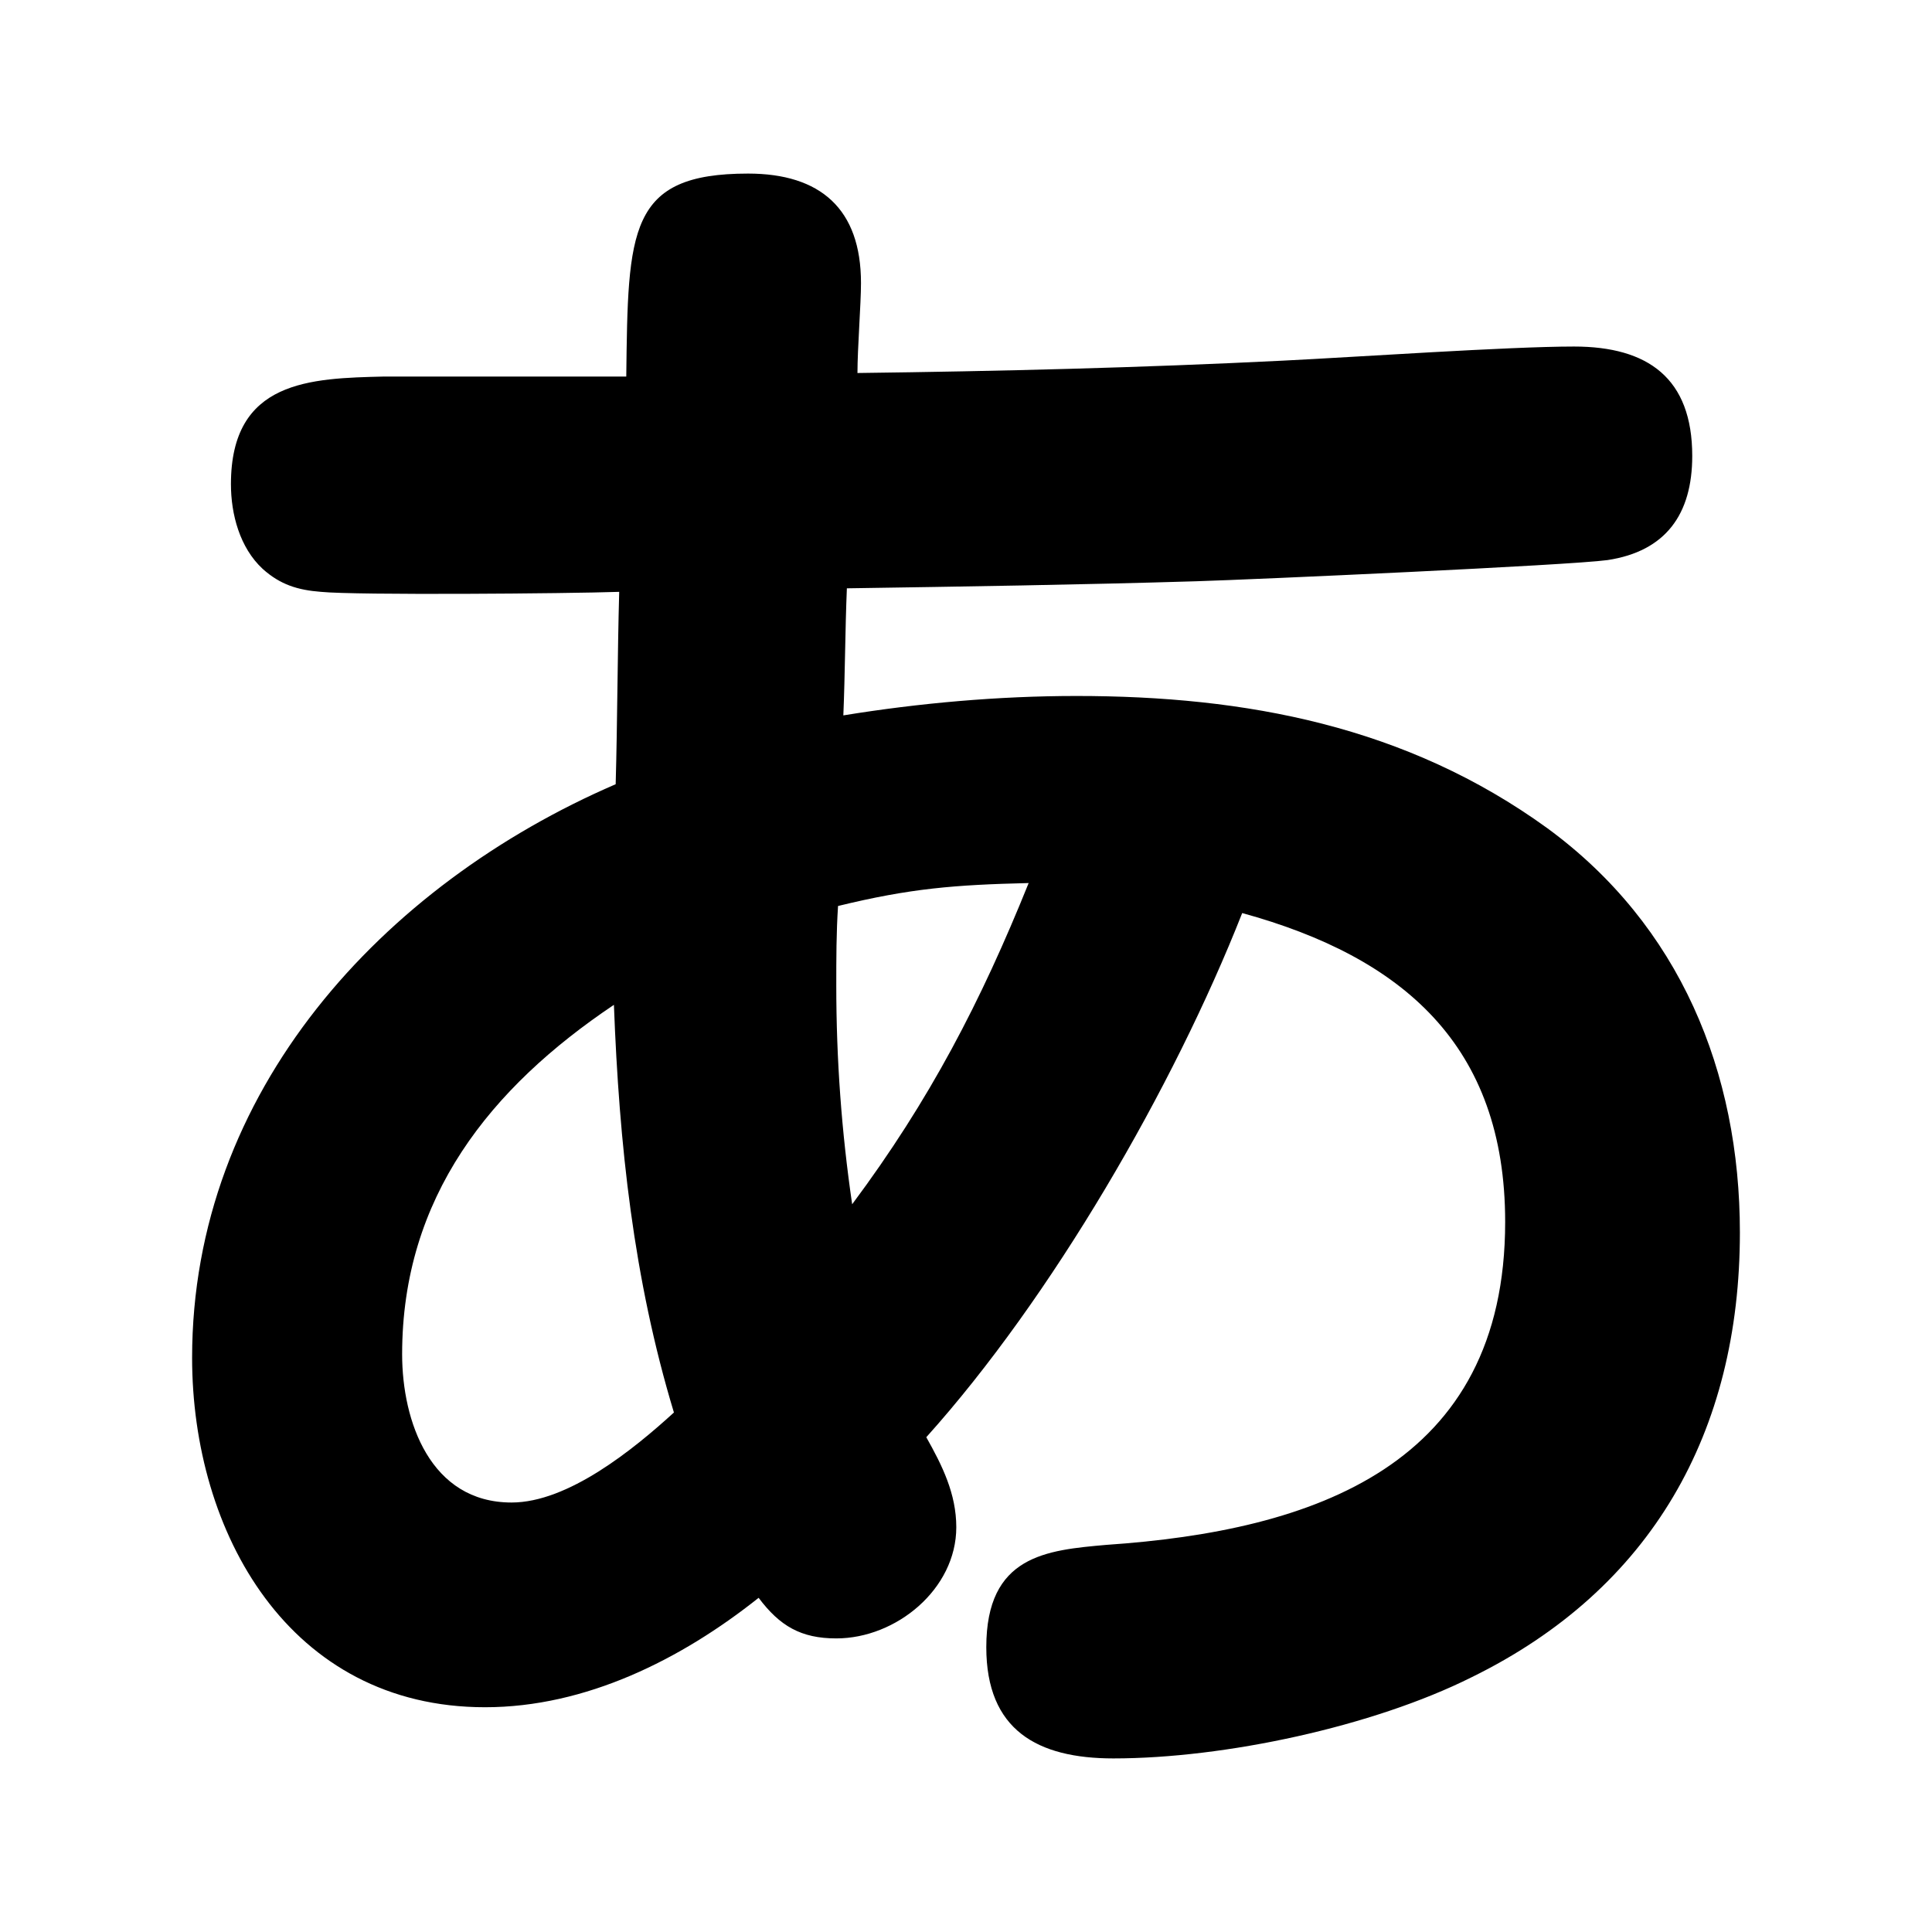
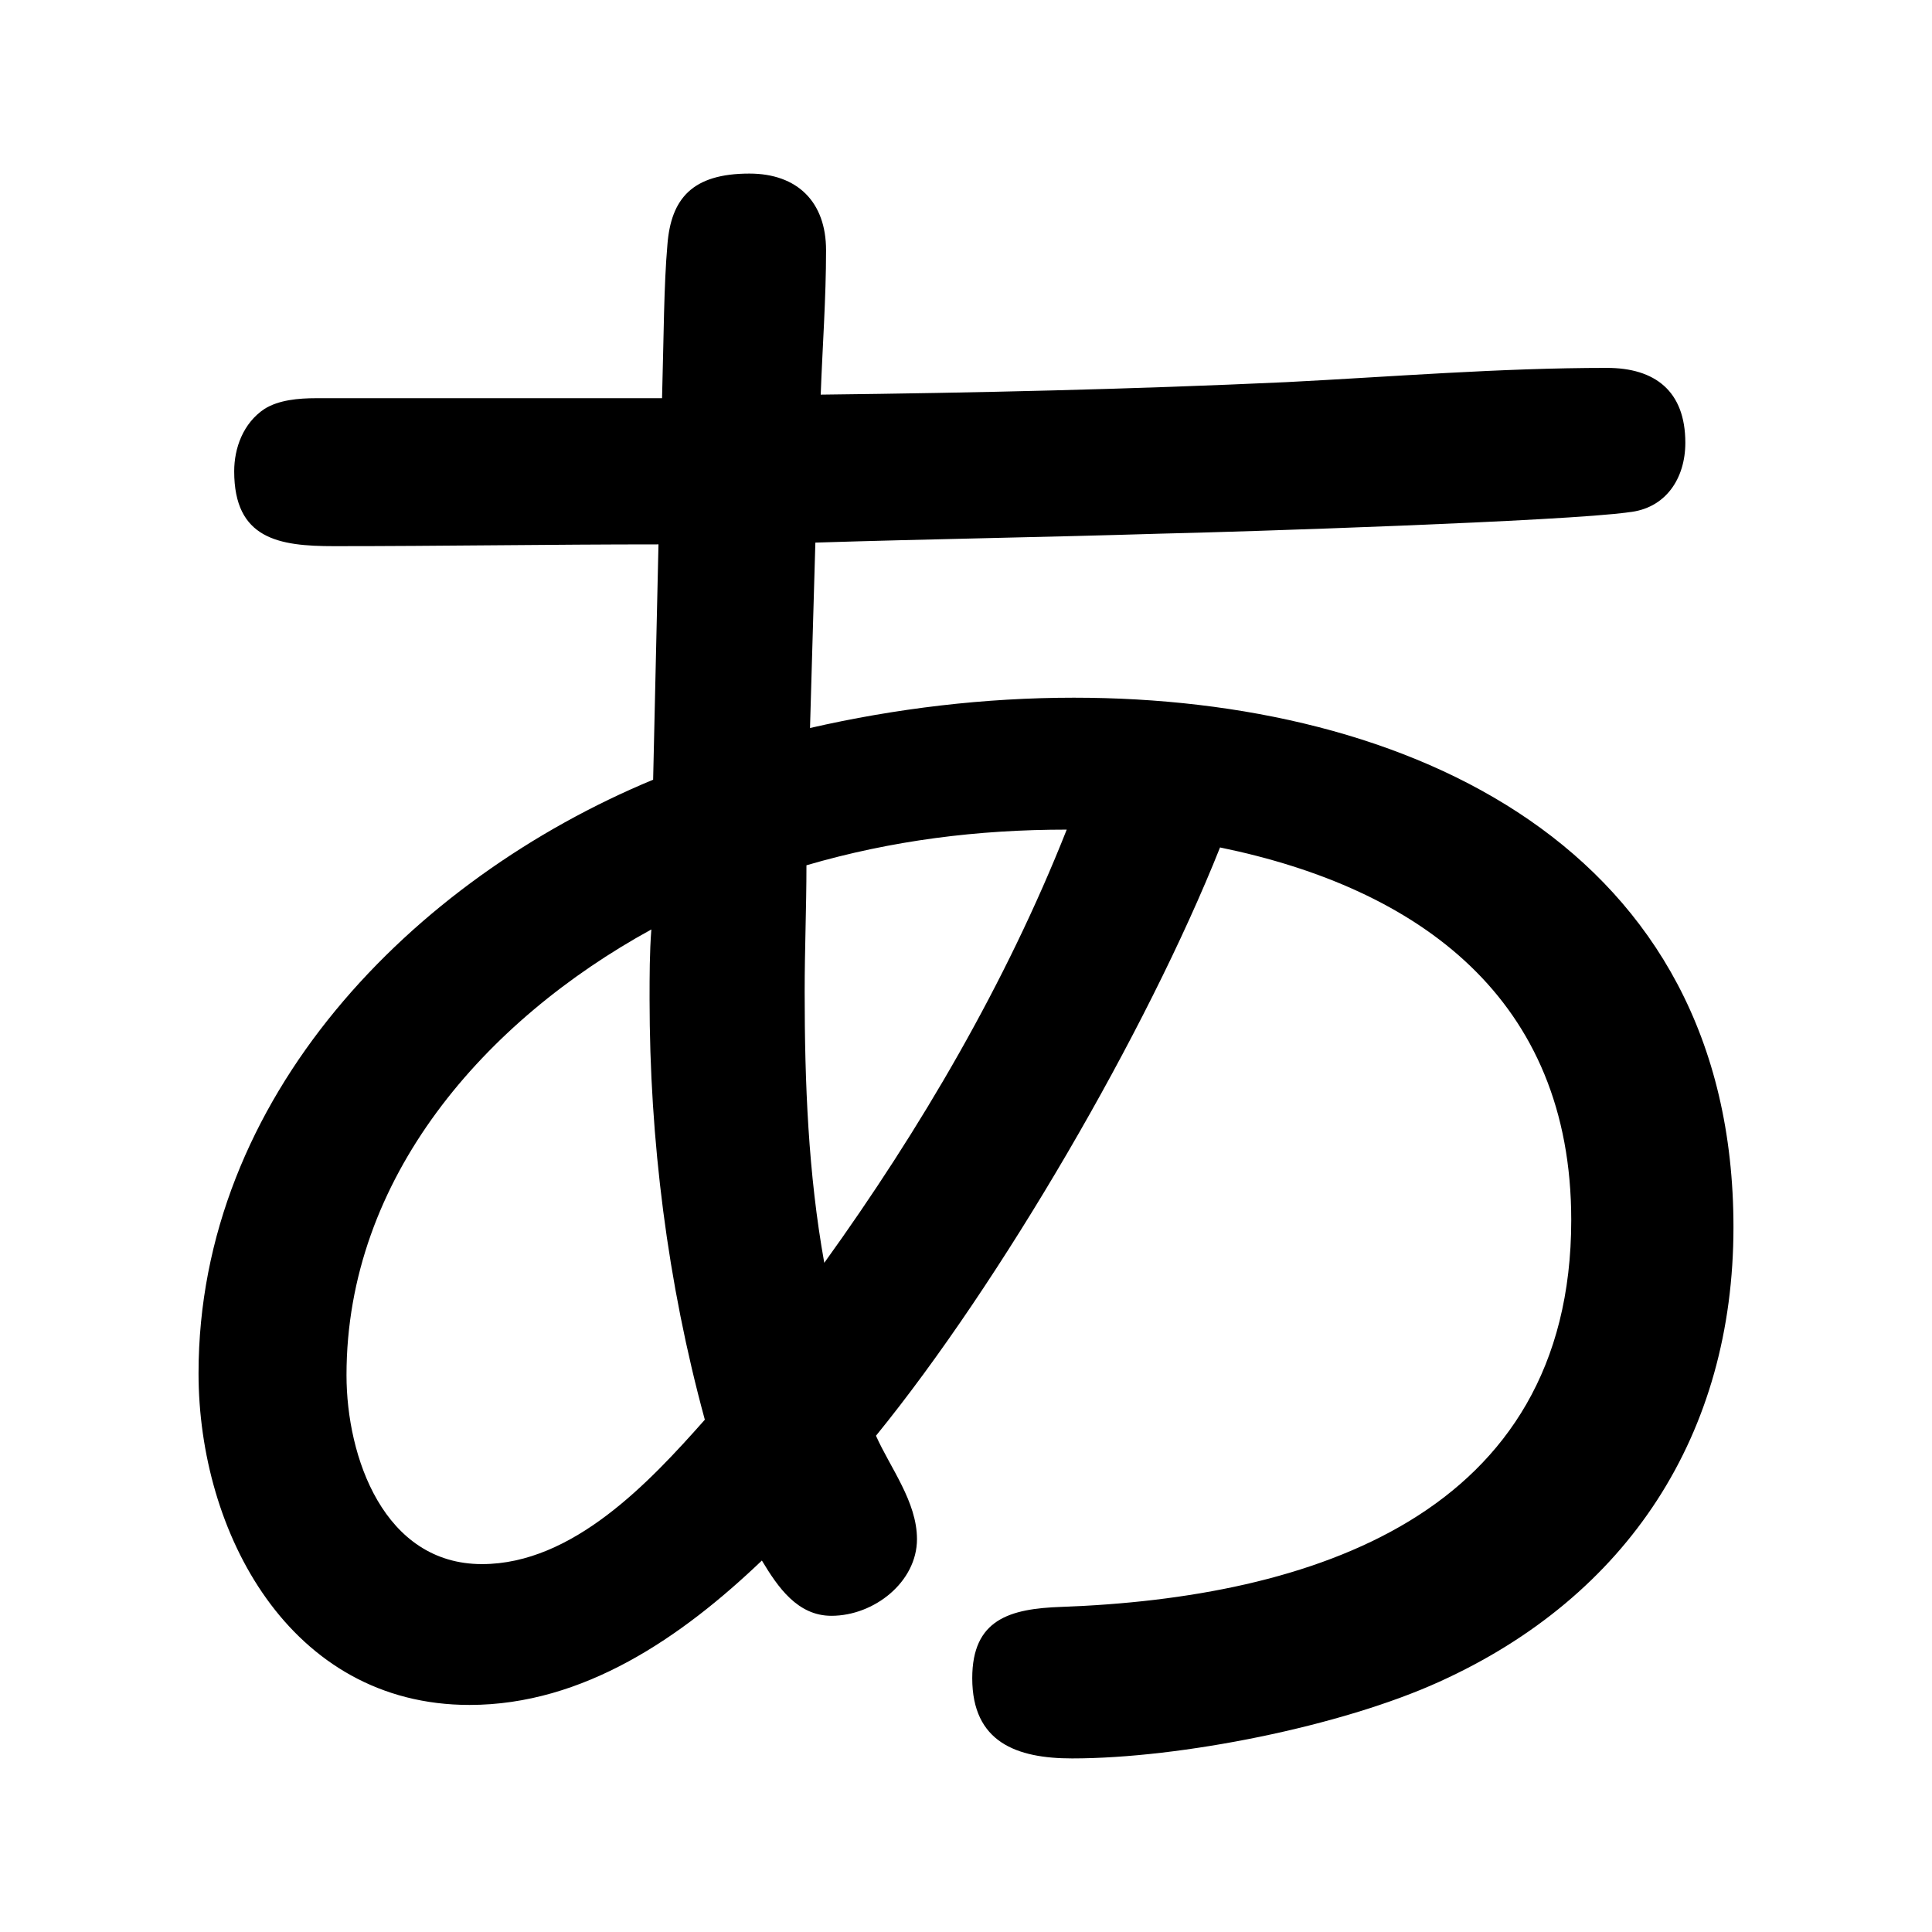
<svg xmlns="http://www.w3.org/2000/svg" id="_レイヤー_1" data-name="レイヤー_1" version="1.1" viewBox="0 0 1024 1024">
-   <path d="M331.934,199.572c.935-77.639.935-107.572,64.543-107.572,38.352,0,59.866,18.709,59.866,57.995,0,11.225-1.871,34.61-1.871,47.706,74.832-.935,150.601-2.806,225.434-6.548,38.352-1.871,119.733-7.483,154.344-7.483,39.286,0,62.673,16.838,62.673,57.995,0,30.868-14.032,50.513-44.9,55.189-20.579,2.806-187.083,10.29-217.952,11.225-61.737,1.872-123.474,2.806-185.211,3.742-.936,22.45-.936,44.9-1.871,67.35,40.223-6.548,82.316-10.29,123.474-10.29,89.801,0,174.923,15.902,249.755,70.156,70.156,51.447,101.96,129.086,101.96,214.209,0,105.702-46.77,188.953-142.182,235.724-52.384,26.192-130.958,43.029-189.889,43.029-40.222,0-67.35-14.967-67.35-58.931,0-48.642,31.804-51.448,63.609-54.254,110.377-7.484,211.403-42.094,211.403-171.181,0-93.541-54.254-140.312-139.377-163.697-36.48,92.606-101.024,203.919-167.439,277.817,8.419,14.967,15.902,29.933,15.902,47.706,0,32.739-31.804,58.931-63.608,58.931-18.708,0-29.933-6.548-41.158-21.515-41.158,32.739-91.671,57.996-144.989,57.996-103.831,0-155.279-92.606-155.279-185.211,0-141.247,101.025-250.69,224.499-304.009.936-33.674.936-68.285,1.871-101.959-27.127.935-139.376,1.87-158.084,0-12.16-.936-21.515-3.742-30.868-12.16-12.16-11.225-16.838-28.999-16.838-44.9,0-55.189,42.094-56.124,81.38-57.06h128.152ZM325.386,532.579c-65.479,43.965-112.249,101.96-112.249,185.211,0,35.547,14.967,78.575,57.995,78.575,29.933,0,64.543-28.062,86.058-47.706-21.515-71.091-28.998-142.182-31.804-216.08ZM545.207,468.036c-39.287.936-62.673,2.806-101.024,12.16-.936,14.031-.936,28.062-.936,42.094,0,39.287,2.806,77.639,8.419,115.991,41.158-55.189,68.285-107.572,93.541-170.245Z" />
+   <path d="M353.732,129.795c1.89-24.567,13.229-37.795,43.465-37.795,25.512,0,40.63,15.118,40.63,40.63s-1.89,51.024-2.835,76.535c82.204-.945,164.409-2.835,246.614-6.614,55.747-2.835,113.385-7.56,170.079-7.56,25.511,0,41.575,12.284,41.575,39.685,0,18.898-10.394,34.961-30.236,36.851-33.071,4.724-205.039,10.394-248.504,11.338-61.418,1.89-121.89,2.835-182.362,4.724-.945,33.071-1.89,66.142-2.835,98.268,45.354-10.393,92.599-16.063,139.843-16.063,177.638,0,349.606,79.37,349.606,280.631,0,109.606-55.747,195.59-155.905,240.945-51.969,23.622-137.008,40.629-194.645,40.629-29.292,0-52.914-8.504-52.914-42.519,0-31.181,19.842-36.851,47.244-37.796,131.339-4.724,270.237-48.189,270.237-205.039,0-117.165-80.316-175.748-186.143-197.481-38.74,97.323-116.22,230.552-182.362,311.811,7.559,17.007,21.733,34.961,21.733,54.803,0,22.677-22.677,40.63-45.354,40.63-17.953,0-28.346-15.119-36.851-29.292-42.519,40.63-94.488,76.536-154.96,76.536-95.433,0-143.622-91.654-143.622-175.748,0-146.457,113.386-261.732,240.945-314.646.945-41.575,1.889-83.149,2.835-124.724-57.638,0-114.331.945-171.969.945-29.291,0-52.913-3.78-52.913-39.685,0-12.284,4.724-25.512,16.063-33.071,7.559-4.724,17.953-5.669,27.402-5.669h183.307c.945-34.016.945-59.528,2.835-81.26ZM344.284,529.481c0-12.284,0-24.567.945-36.851-87.874,48.189-161.575,131.338-161.575,236.221,0,43.464,19.843,100.158,71.811,100.158,48.189,0,88.819-43.465,118.11-76.536-19.843-72.756-29.291-148.347-29.291-222.992ZM565.386,439.716c-47.244,0-92.598,5.669-137.952,18.898,0,22.678-.945,44.409-.945,67.087,0,48.189,1.89,96.378,10.394,143.622,51.024-70.866,96.378-148.347,128.503-229.606Z" />
</svg>
